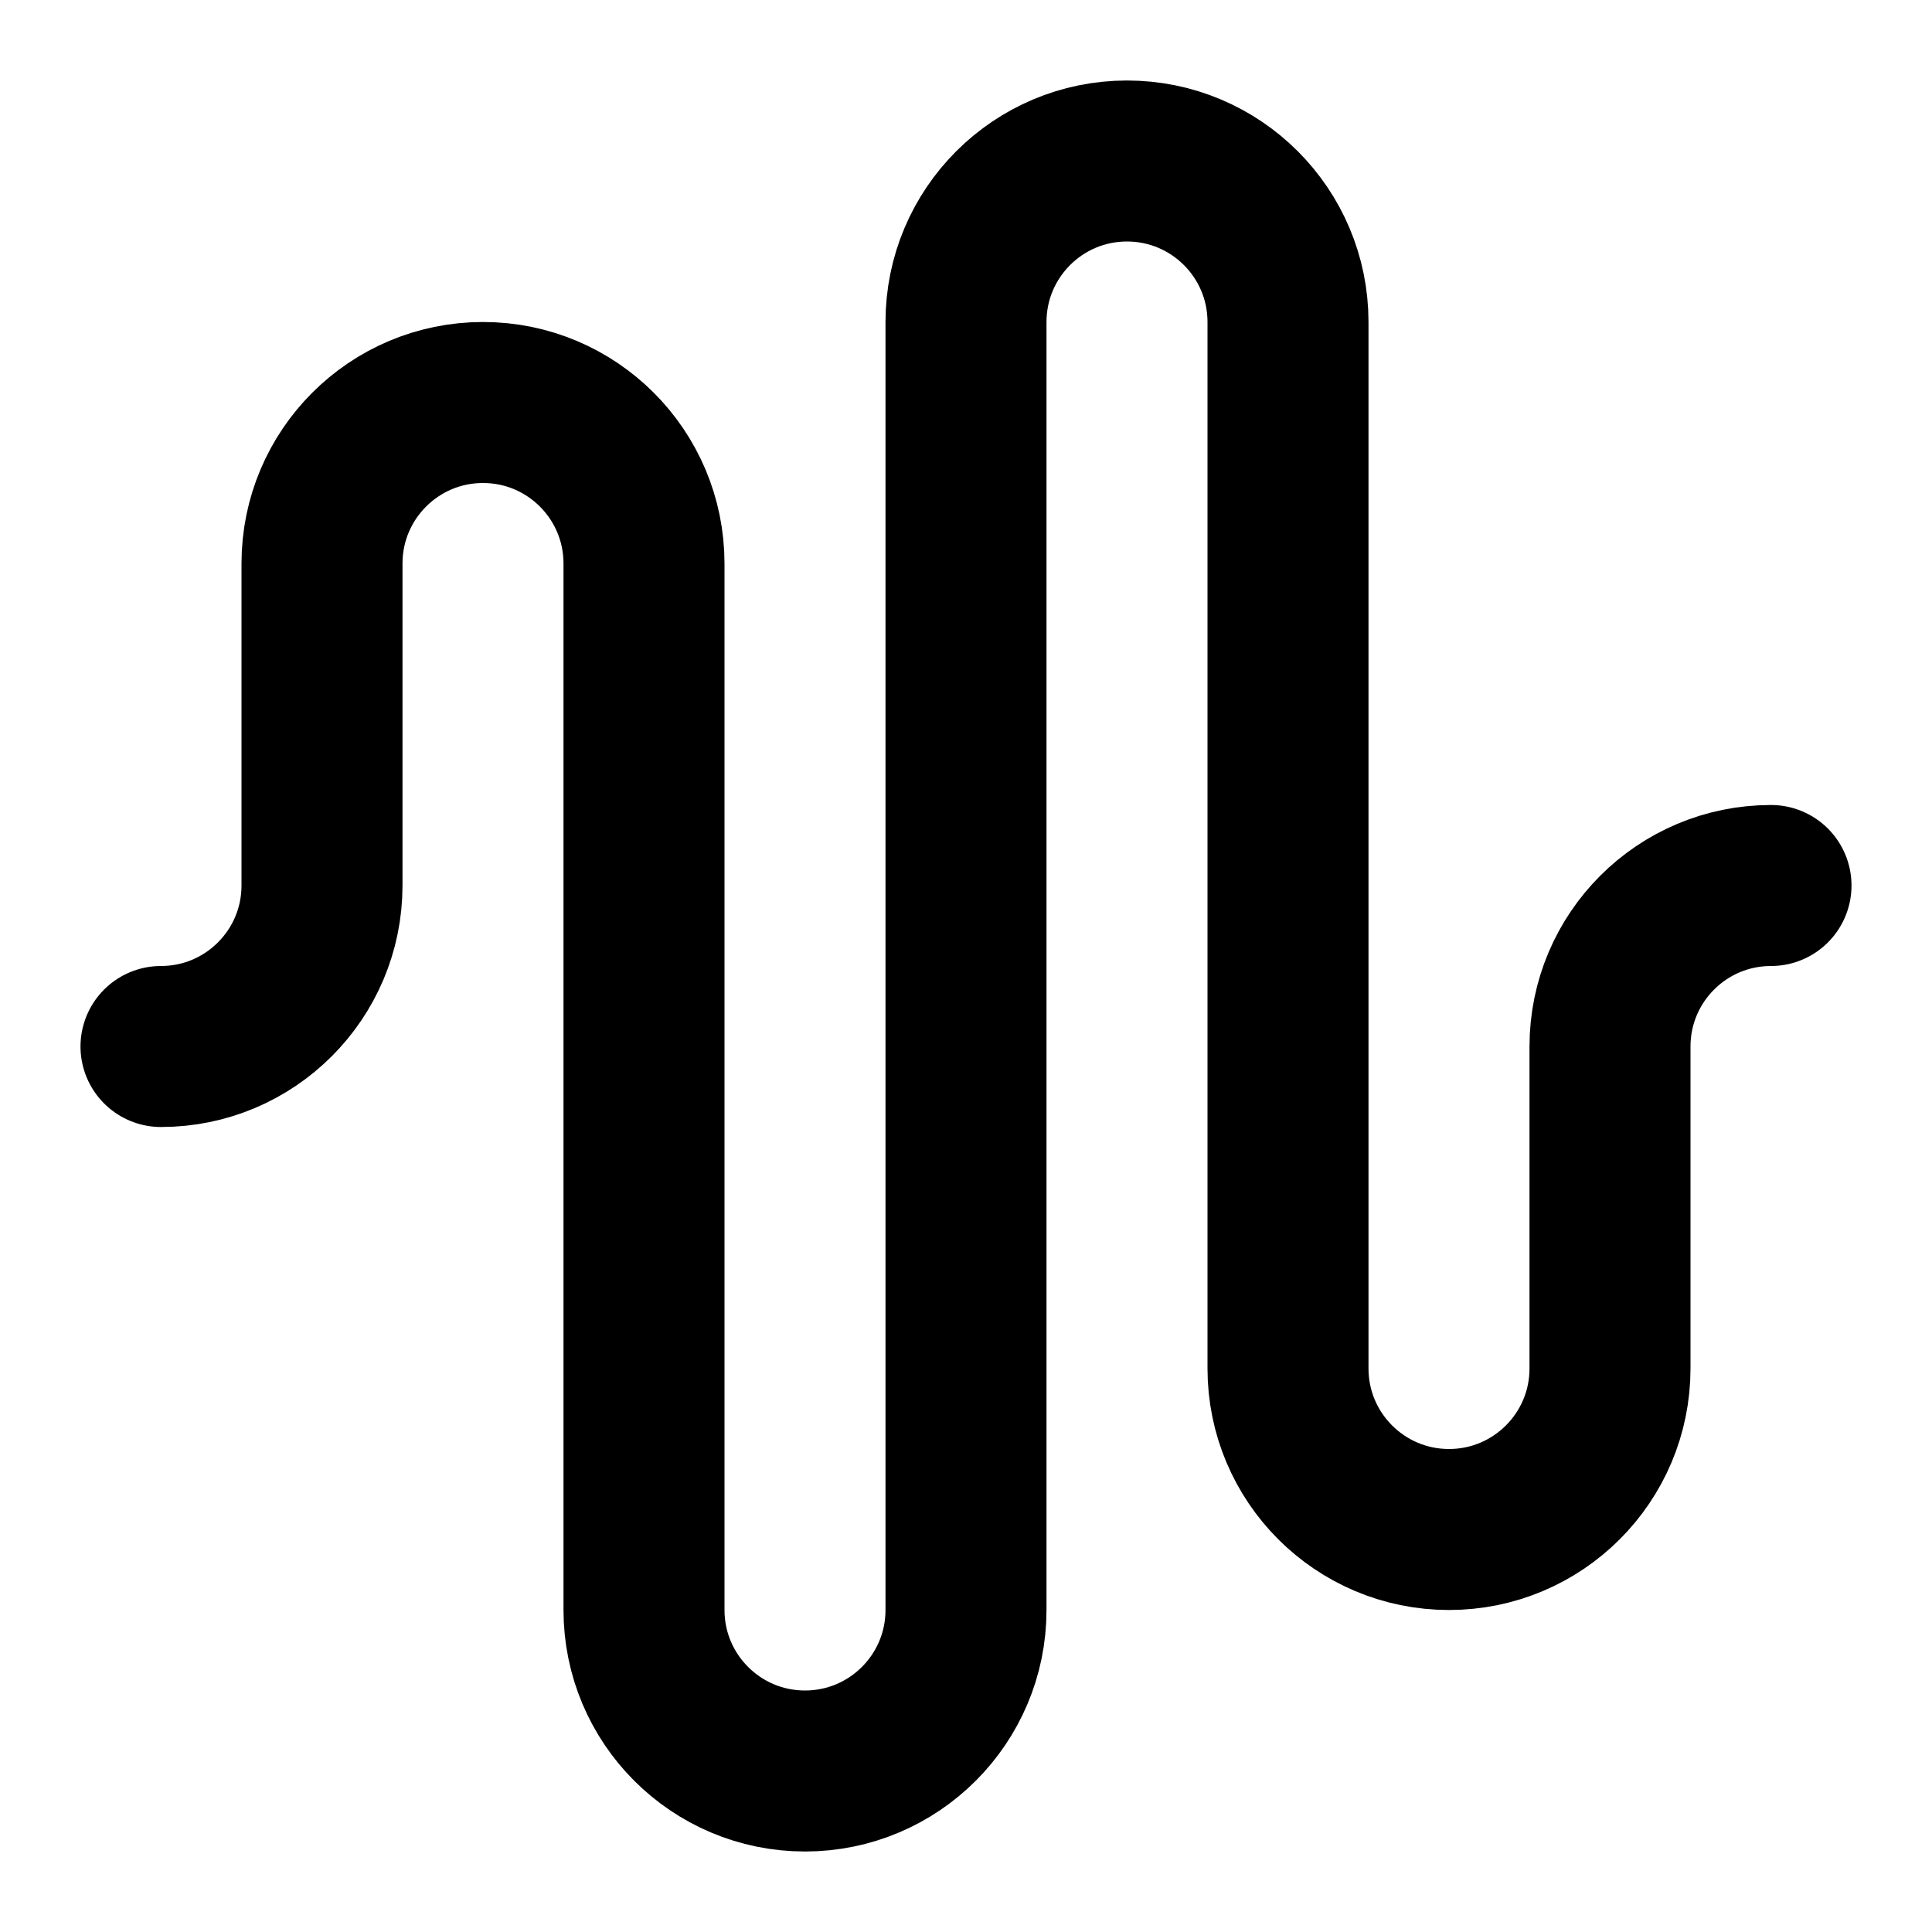
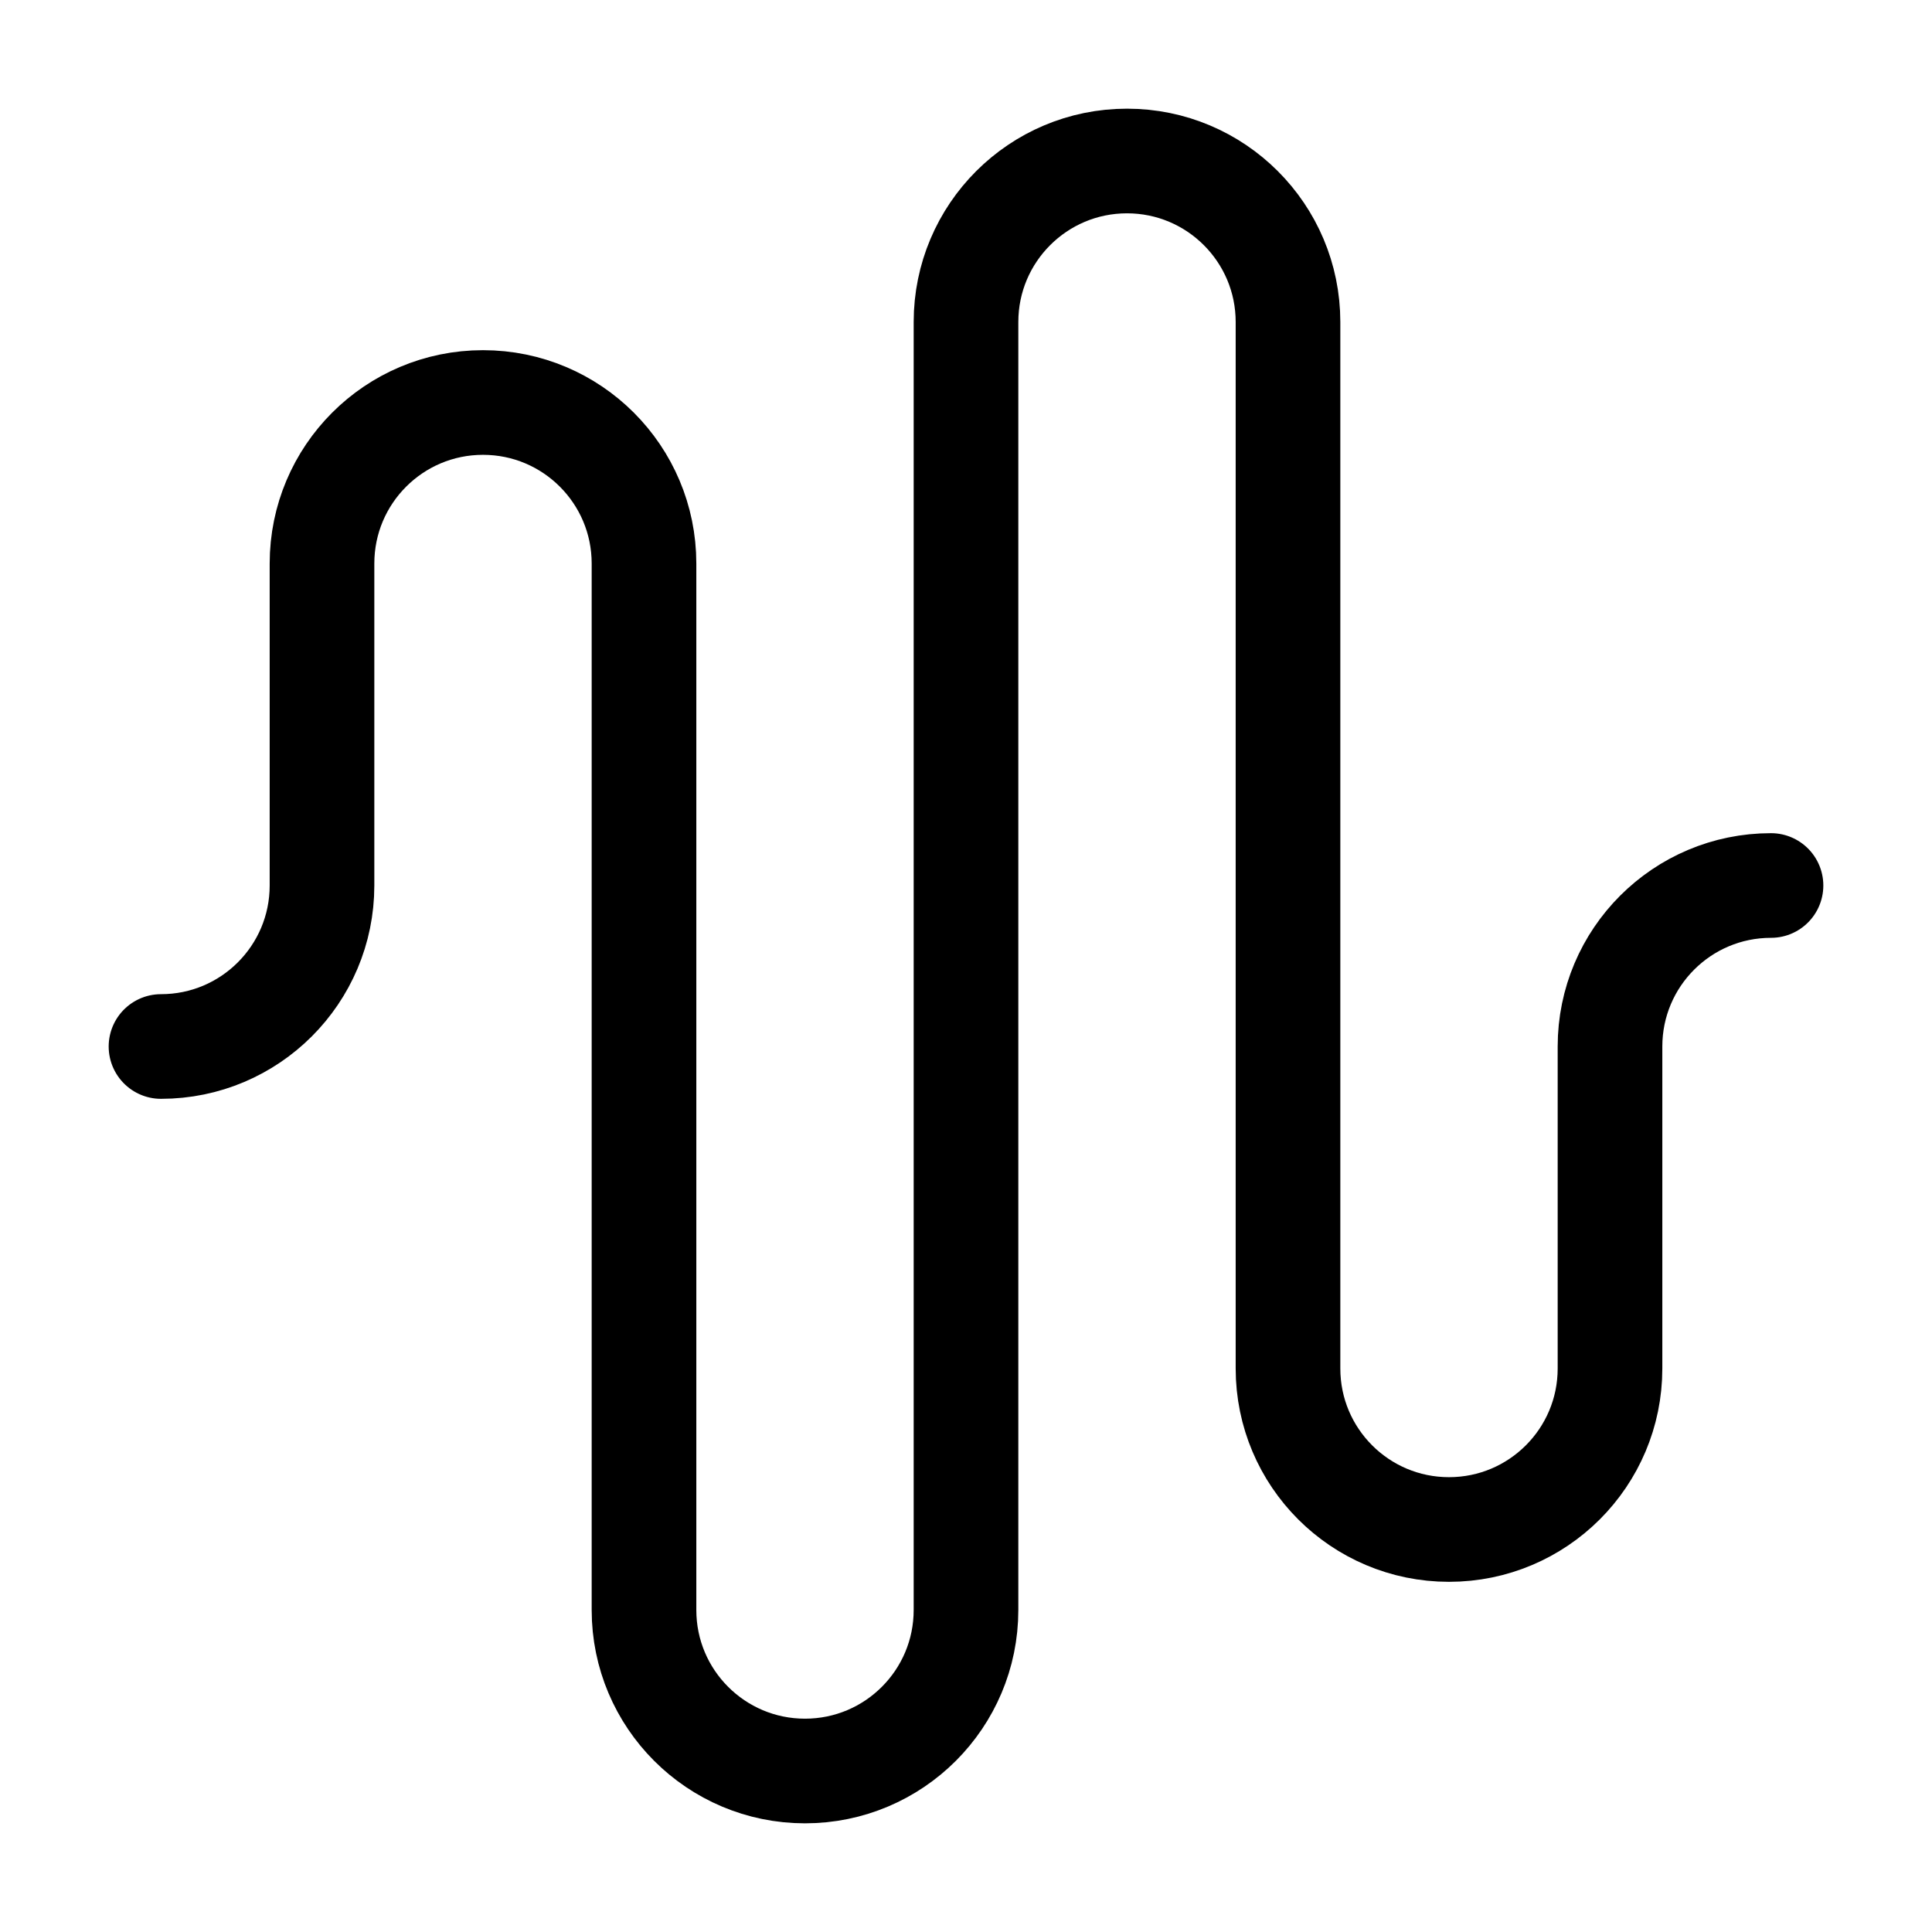
- <svg xmlns="http://www.w3.org/2000/svg" width="24" height="24" viewBox="0 0 24 24" fill="none" stroke="currentColor" stroke-width="2" stroke-linecap="round" stroke-linejoin="round">
+ <svg xmlns="http://www.w3.org/2000/svg" width="24" height="24" viewBox="0 0 24 24" fill="none" stroke="currentColor" stroke-width="1.3" stroke-linecap="round" stroke-linejoin="round">
  <path d="M2 13a2 2 0 0 0 2-2V7a2 2 0 0 1 4 0v13a2 2 0 0 0 4 0V4a2 2 0 0 1 4 0v13a2 2 0 0 0 4 0v-4a2 2 0 0 1 2-2" />
</svg>
